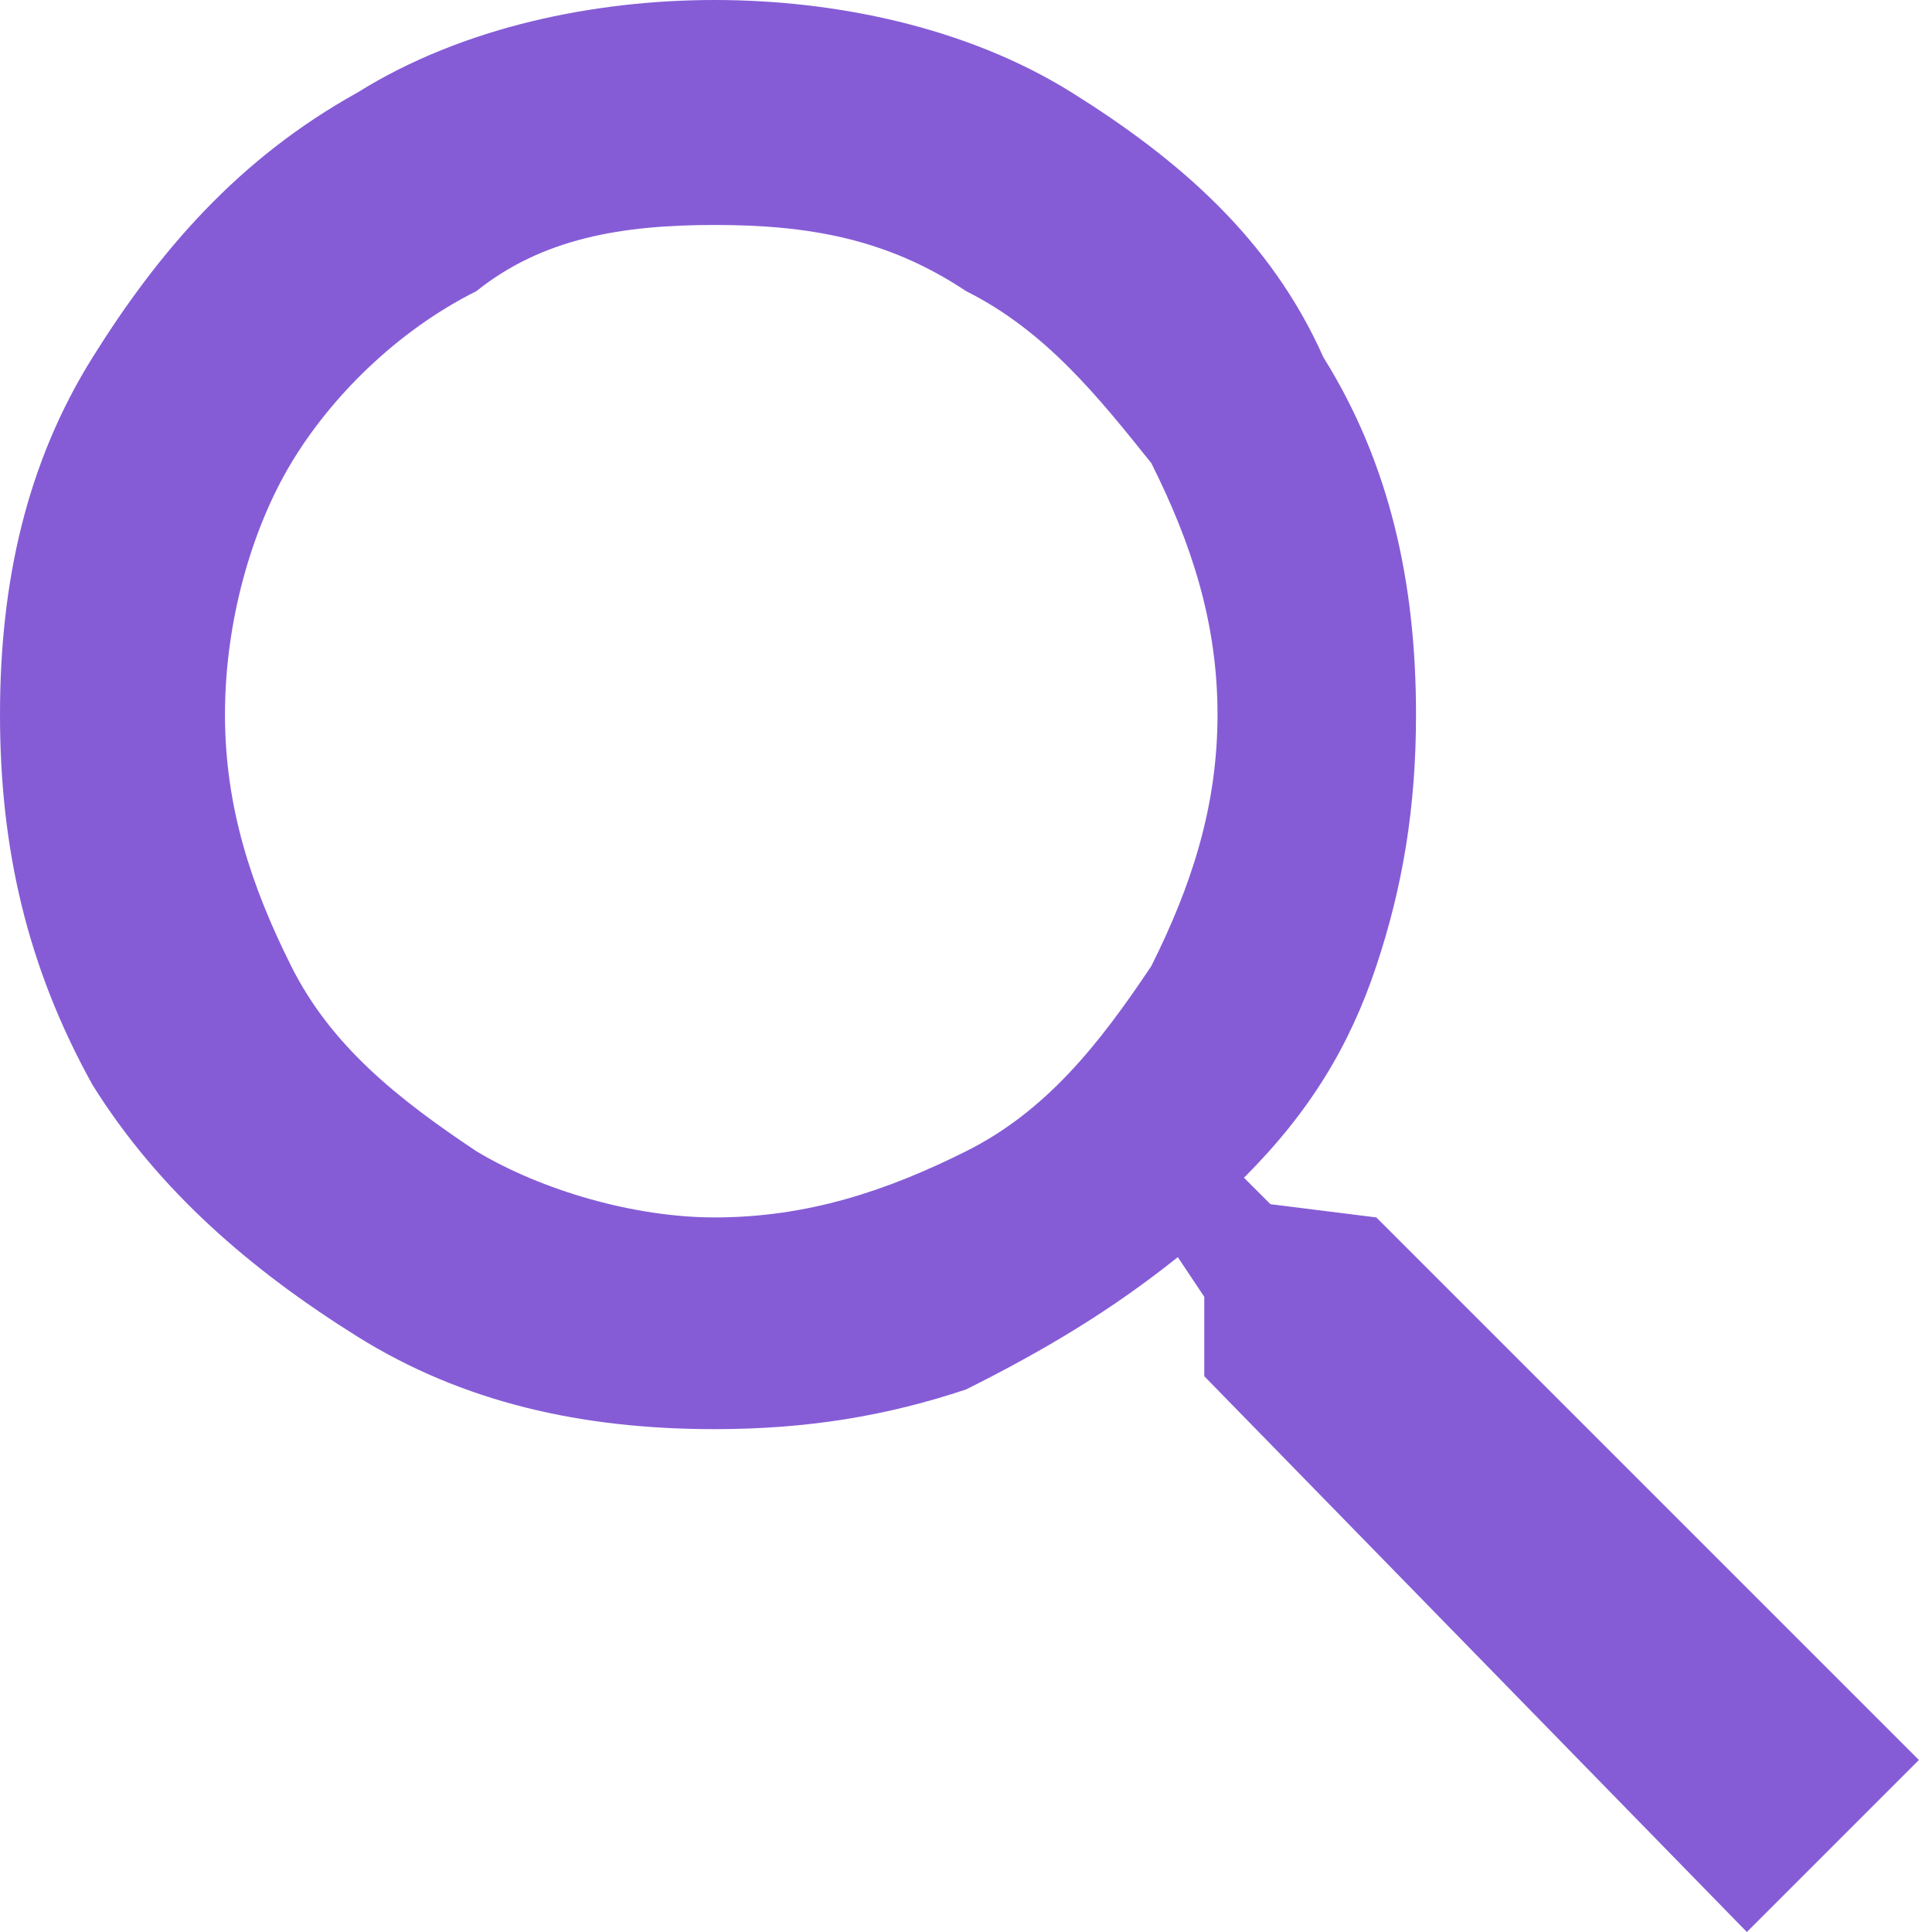
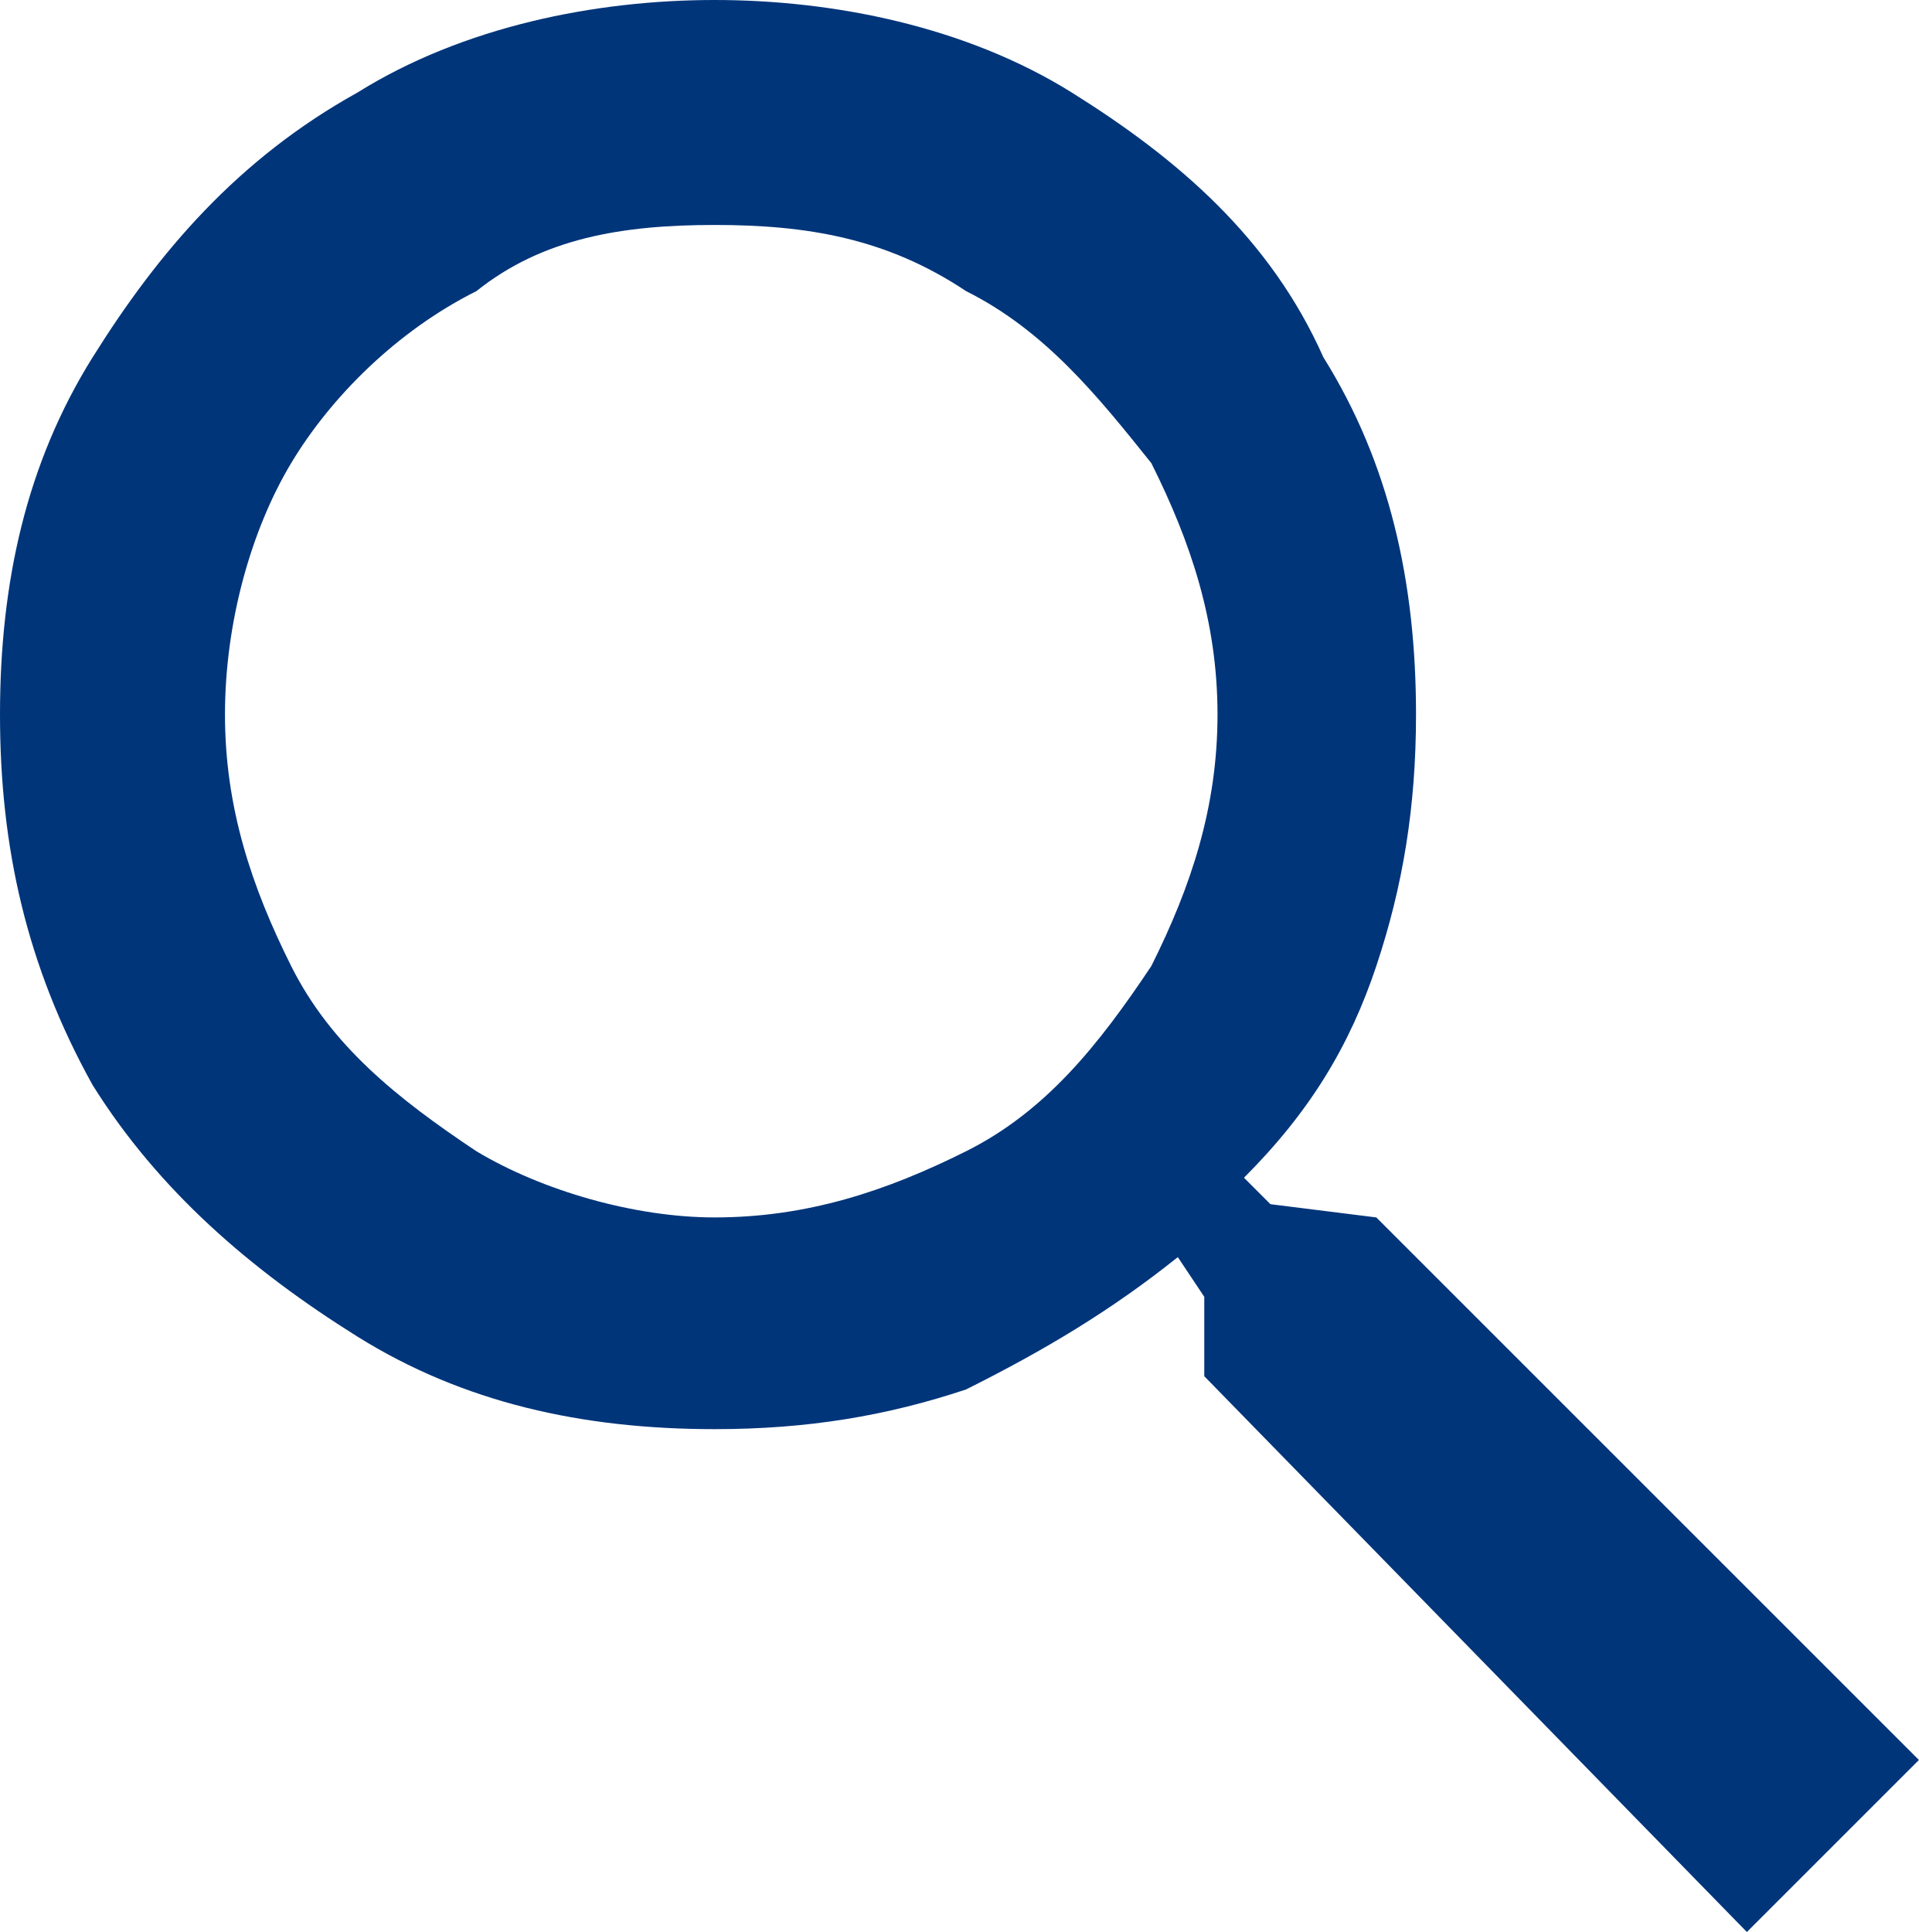
<svg xmlns="http://www.w3.org/2000/svg" width="14.5" height="14.6" viewBox="0 0 14.5 14.6">
-   <path fill="#855CD6" d="M10.4 9.2l-.8-.1-.2-.2c.5-.5.8-1 1-1.6.2-.6.3-1.2.3-1.9 0-1-.2-1.9-.7-2.7-.4-.9-1.1-1.5-1.9-2C7.3.2 6.3 0 5.4 0c-.9 0-1.9.2-2.7.7-.9.5-1.5 1.2-2 2S0 4.4 0 5.4s.2 1.9.7 2.8c.5.8 1.2 1.4 2 1.9s1.7.7 2.7.7c.7 0 1.3-.1 1.9-.3.6-.3 1.1-.6 1.6-1l.2.3v.6l4.1 4.2 1.3-1.3-4.1-4.1zM8.7 7.3c-.4.6-.8 1.1-1.4 1.4-.6.3-1.2.5-1.9.5-.6 0-1.3-.2-1.8-.5-.6-.4-1.1-.8-1.4-1.4-.3-.6-.5-1.2-.5-1.9s.2-1.4.5-1.9.8-1 1.4-1.3c.5-.4 1.1-.5 1.8-.5s1.3.1 1.9.5c.6.3 1 .8 1.4 1.3.3.6.5 1.2.5 1.9S9 6.7 8.7 7.3z" />
+   <path fill="#00357a" d="M10.4 9.2l-.8-.1-.2-.2c.5-.5.8-1 1-1.6.2-.6.3-1.2.3-1.9 0-1-.2-1.9-.7-2.7-.4-.9-1.1-1.5-1.9-2C7.3.2 6.3 0 5.4 0c-.9 0-1.9.2-2.7.7-.9.5-1.5 1.2-2 2S0 4.4 0 5.4s.2 1.9.7 2.8c.5.8 1.2 1.4 2 1.9s1.7.7 2.7.7c.7 0 1.3-.1 1.9-.3.6-.3 1.1-.6 1.6-1l.2.3v.6l4.1 4.2 1.3-1.3-4.1-4.1zM8.7 7.3c-.4.6-.8 1.1-1.4 1.4-.6.3-1.2.5-1.9.5-.6 0-1.3-.2-1.8-.5-.6-.4-1.1-.8-1.4-1.4-.3-.6-.5-1.2-.5-1.9s.2-1.4.5-1.9.8-1 1.4-1.3c.5-.4 1.1-.5 1.8-.5s1.3.1 1.9.5c.6.3 1 .8 1.4 1.3.3.6.5 1.2.5 1.9S9 6.7 8.7 7.3z" />
</svg>
